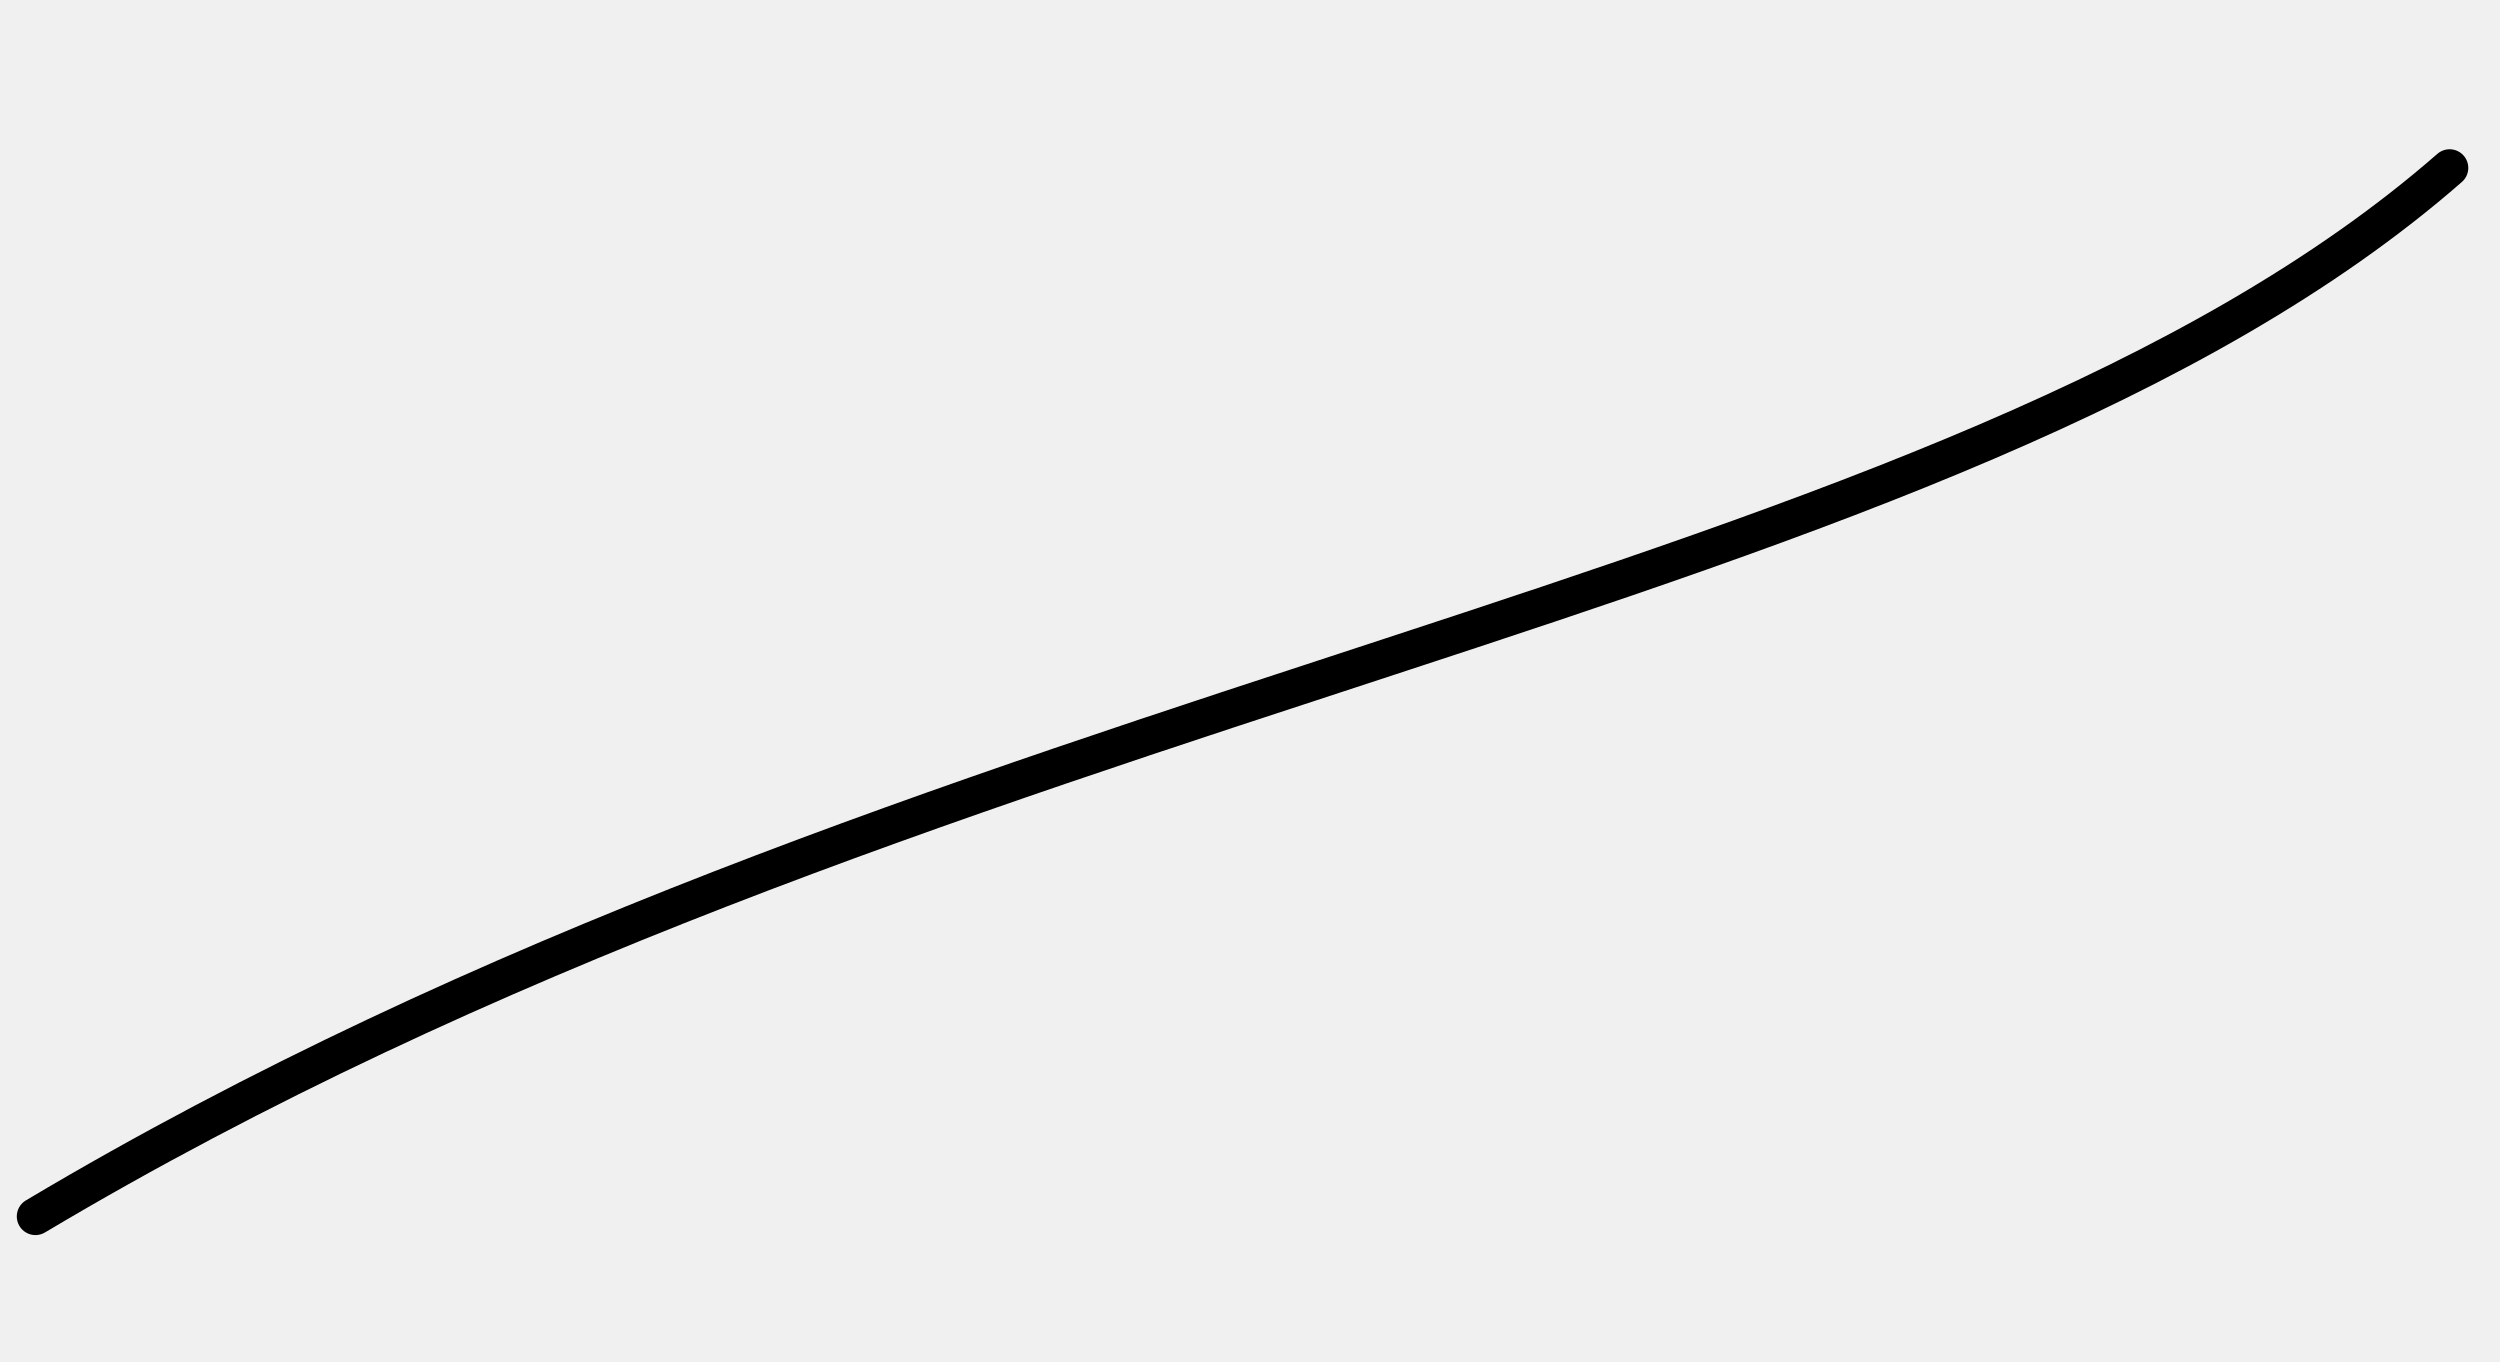
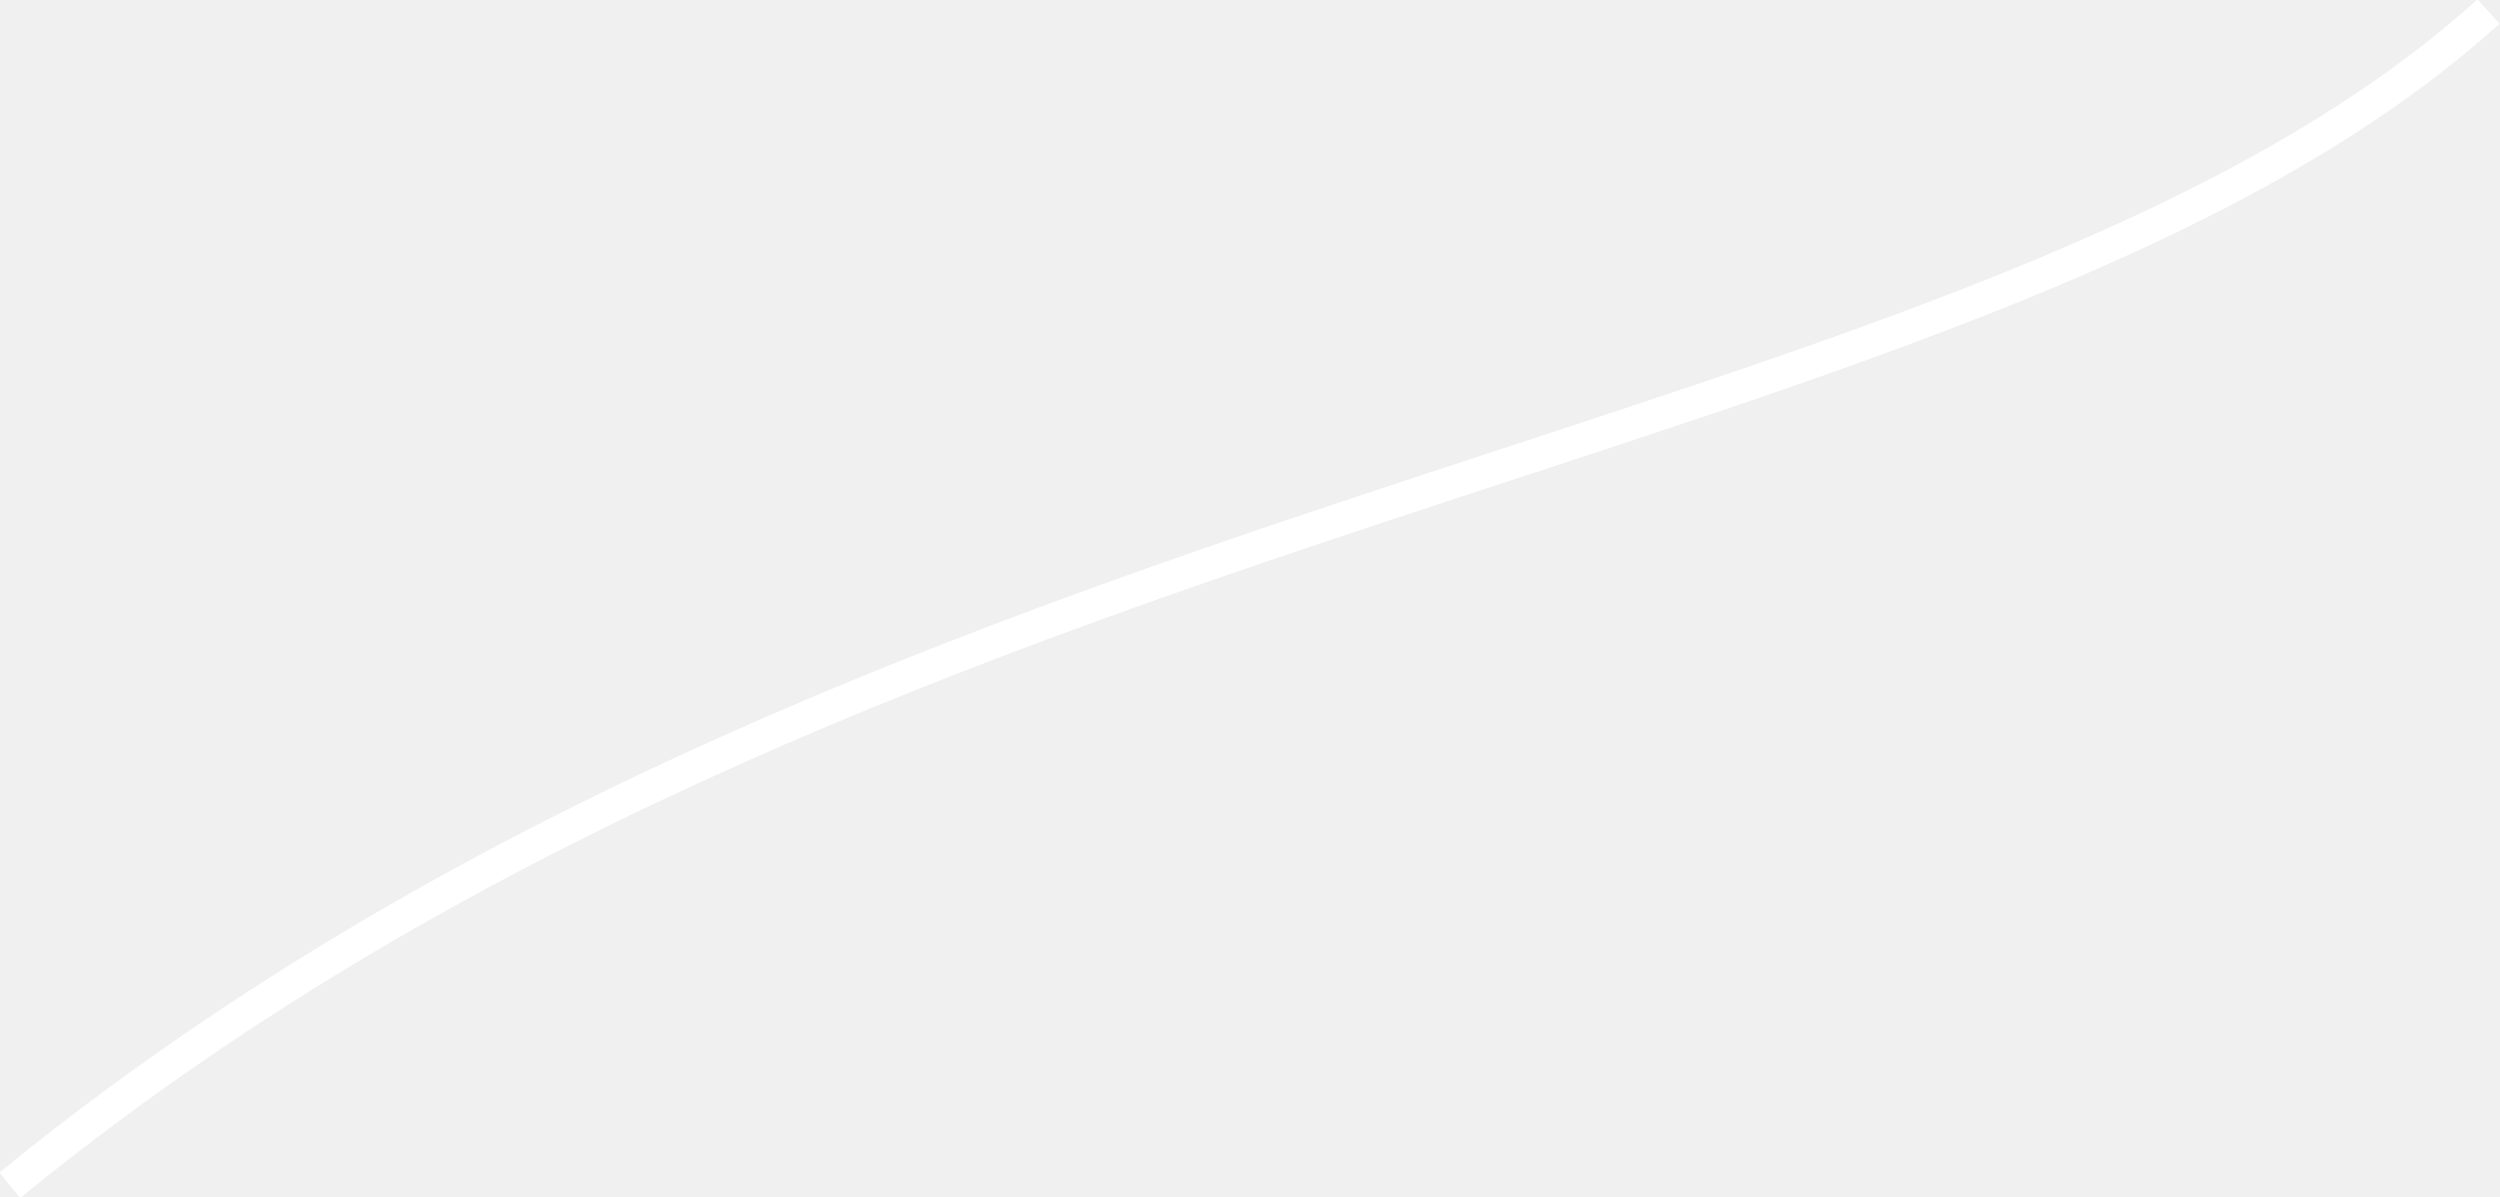
- <svg xmlns="http://www.w3.org/2000/svg" id="Livello_1" width="134" height="73" viewBox="0 0 134 73">
+ <svg xmlns="http://www.w3.org/2000/svg" id="Livello_1" width="152.5" height="73" viewBox="0 0 152.5 73">
  <defs>
-     <style>.cls-1{fill:none;stroke:#000;stroke-linecap:round;stroke-linejoin:round;stroke-width:2px;}</style>
+     <style>.cls-1{fill:none;stroke:#fff;stroke-linejoin:round;stroke-width:2px;}</style>
  </defs>
-   <path class="cls-1" d="M1.9,65.2C49.9,36.6,104.4,32.5,131.3,9" />
+   <path id="_" class="cls-1" d="M.6,72.3C53.1,29.4,121.2,28.4,151.8,.7" />
</svg>
